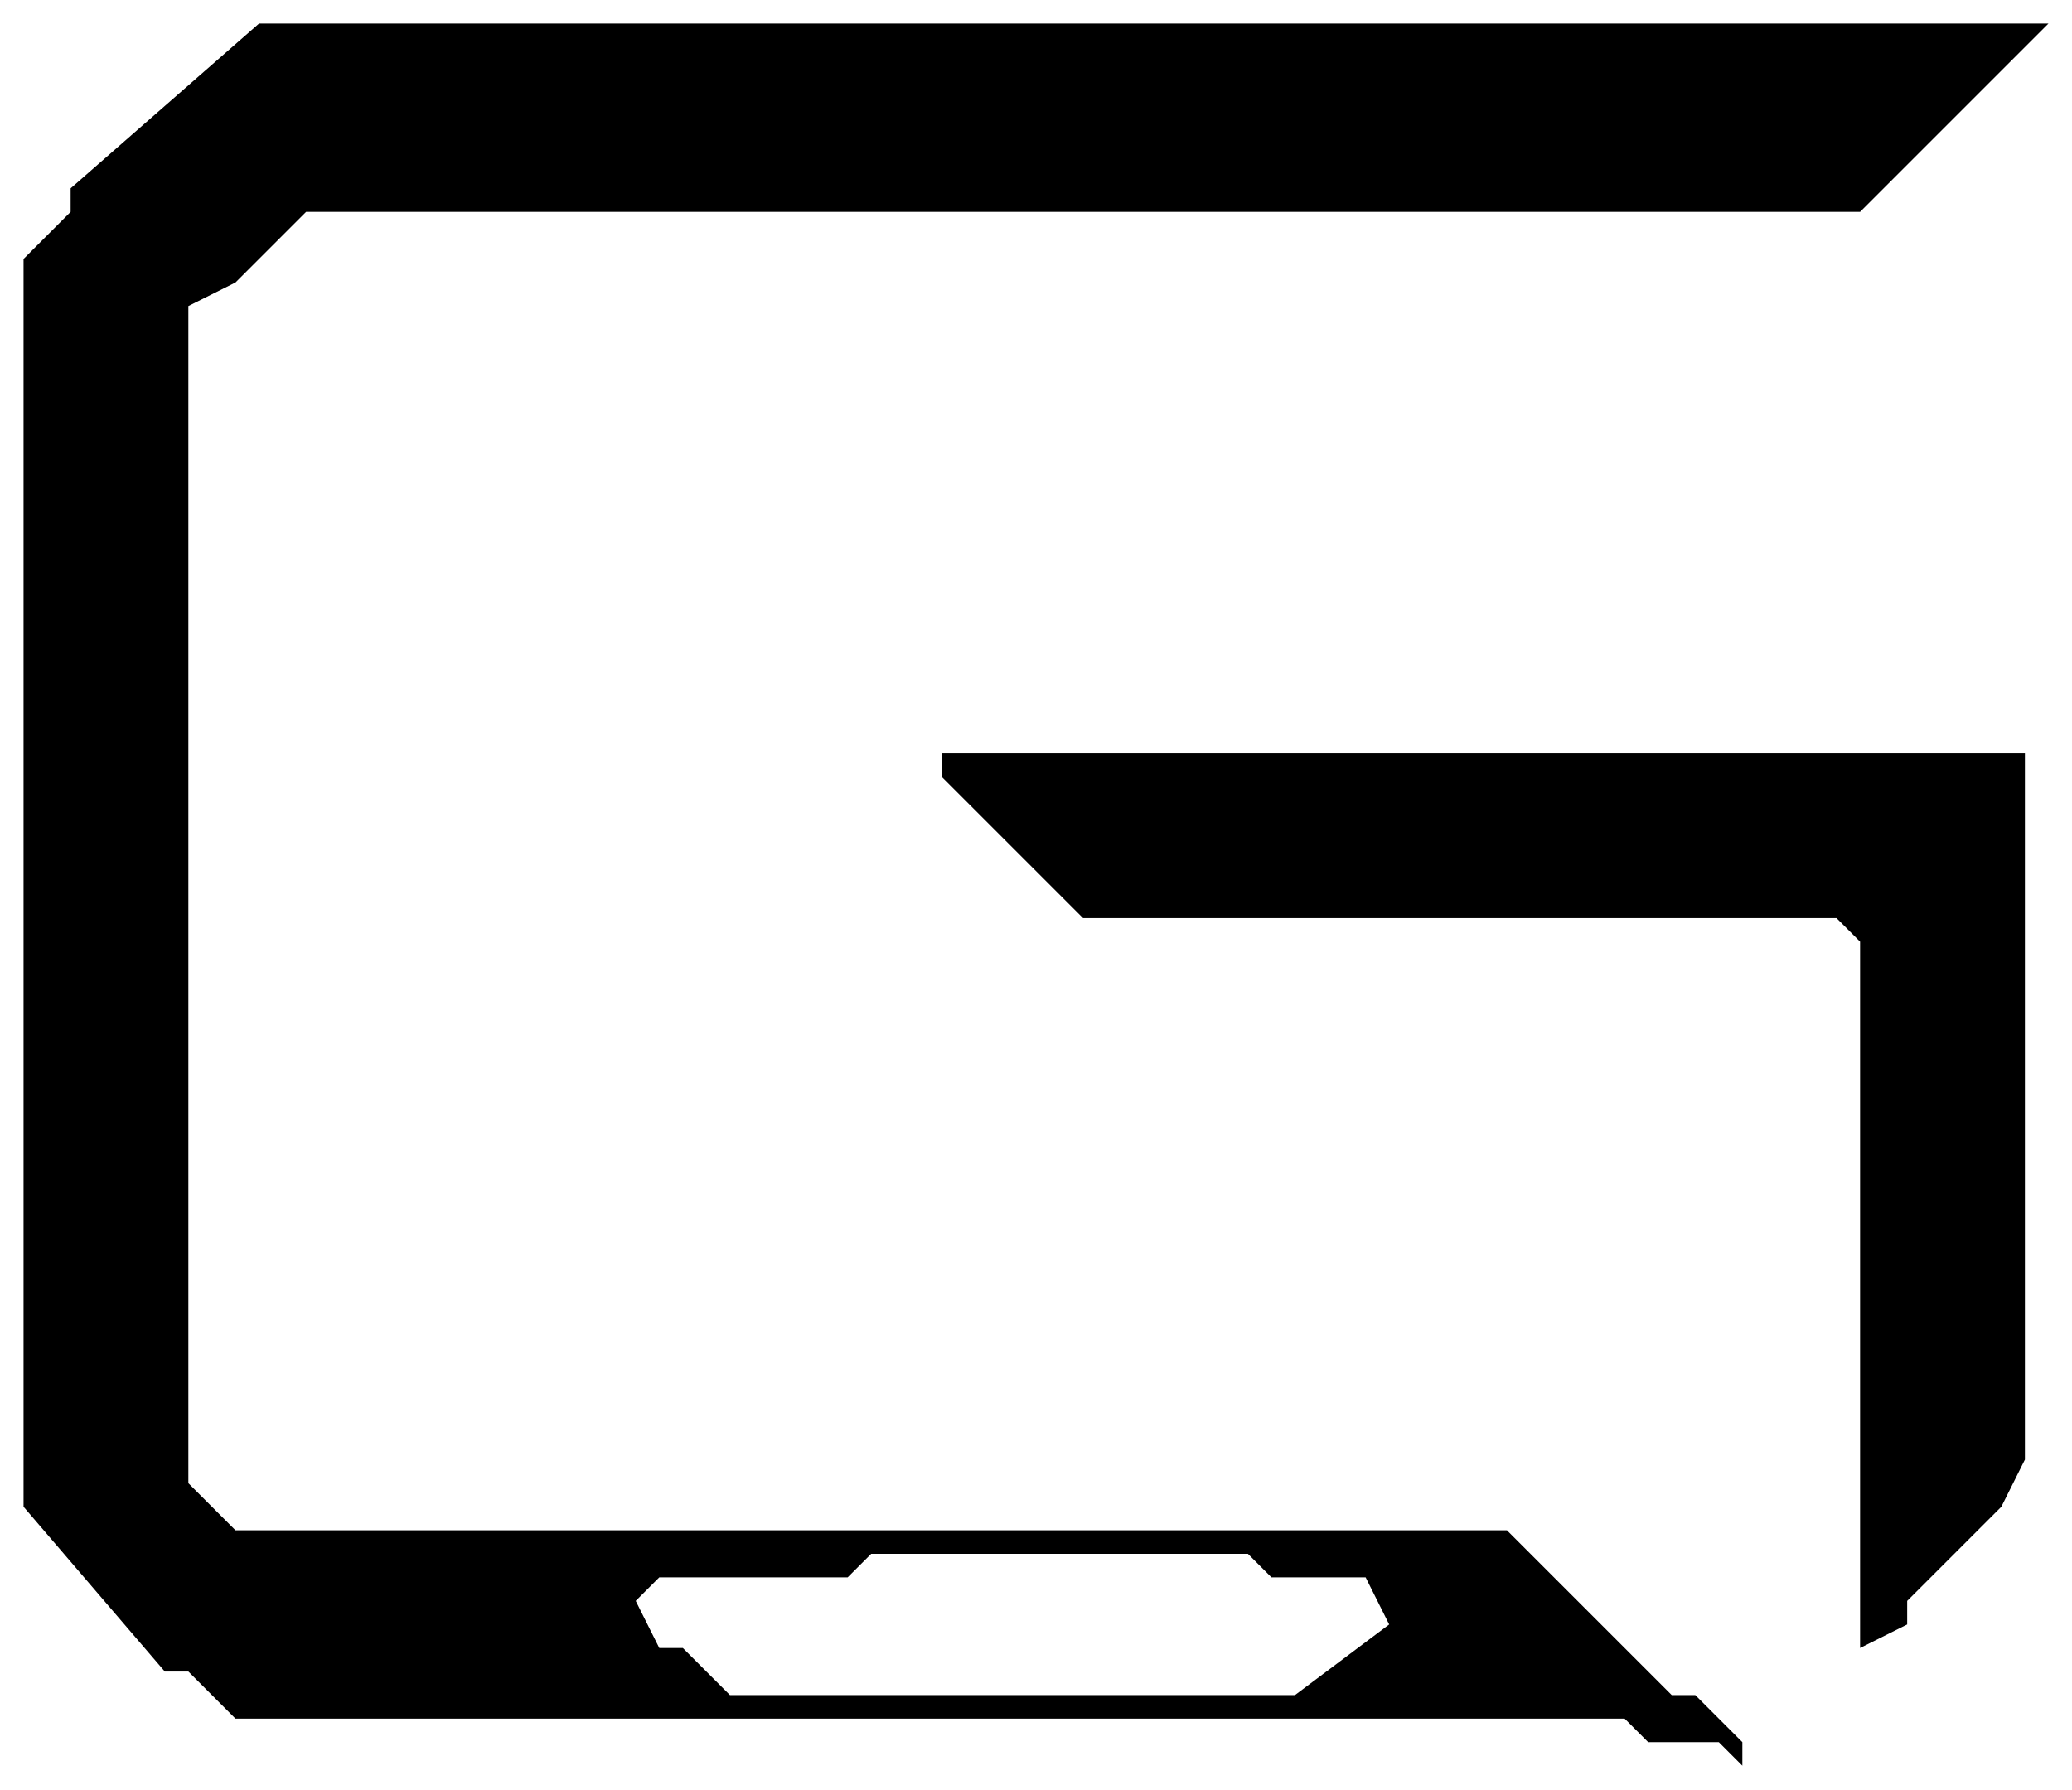
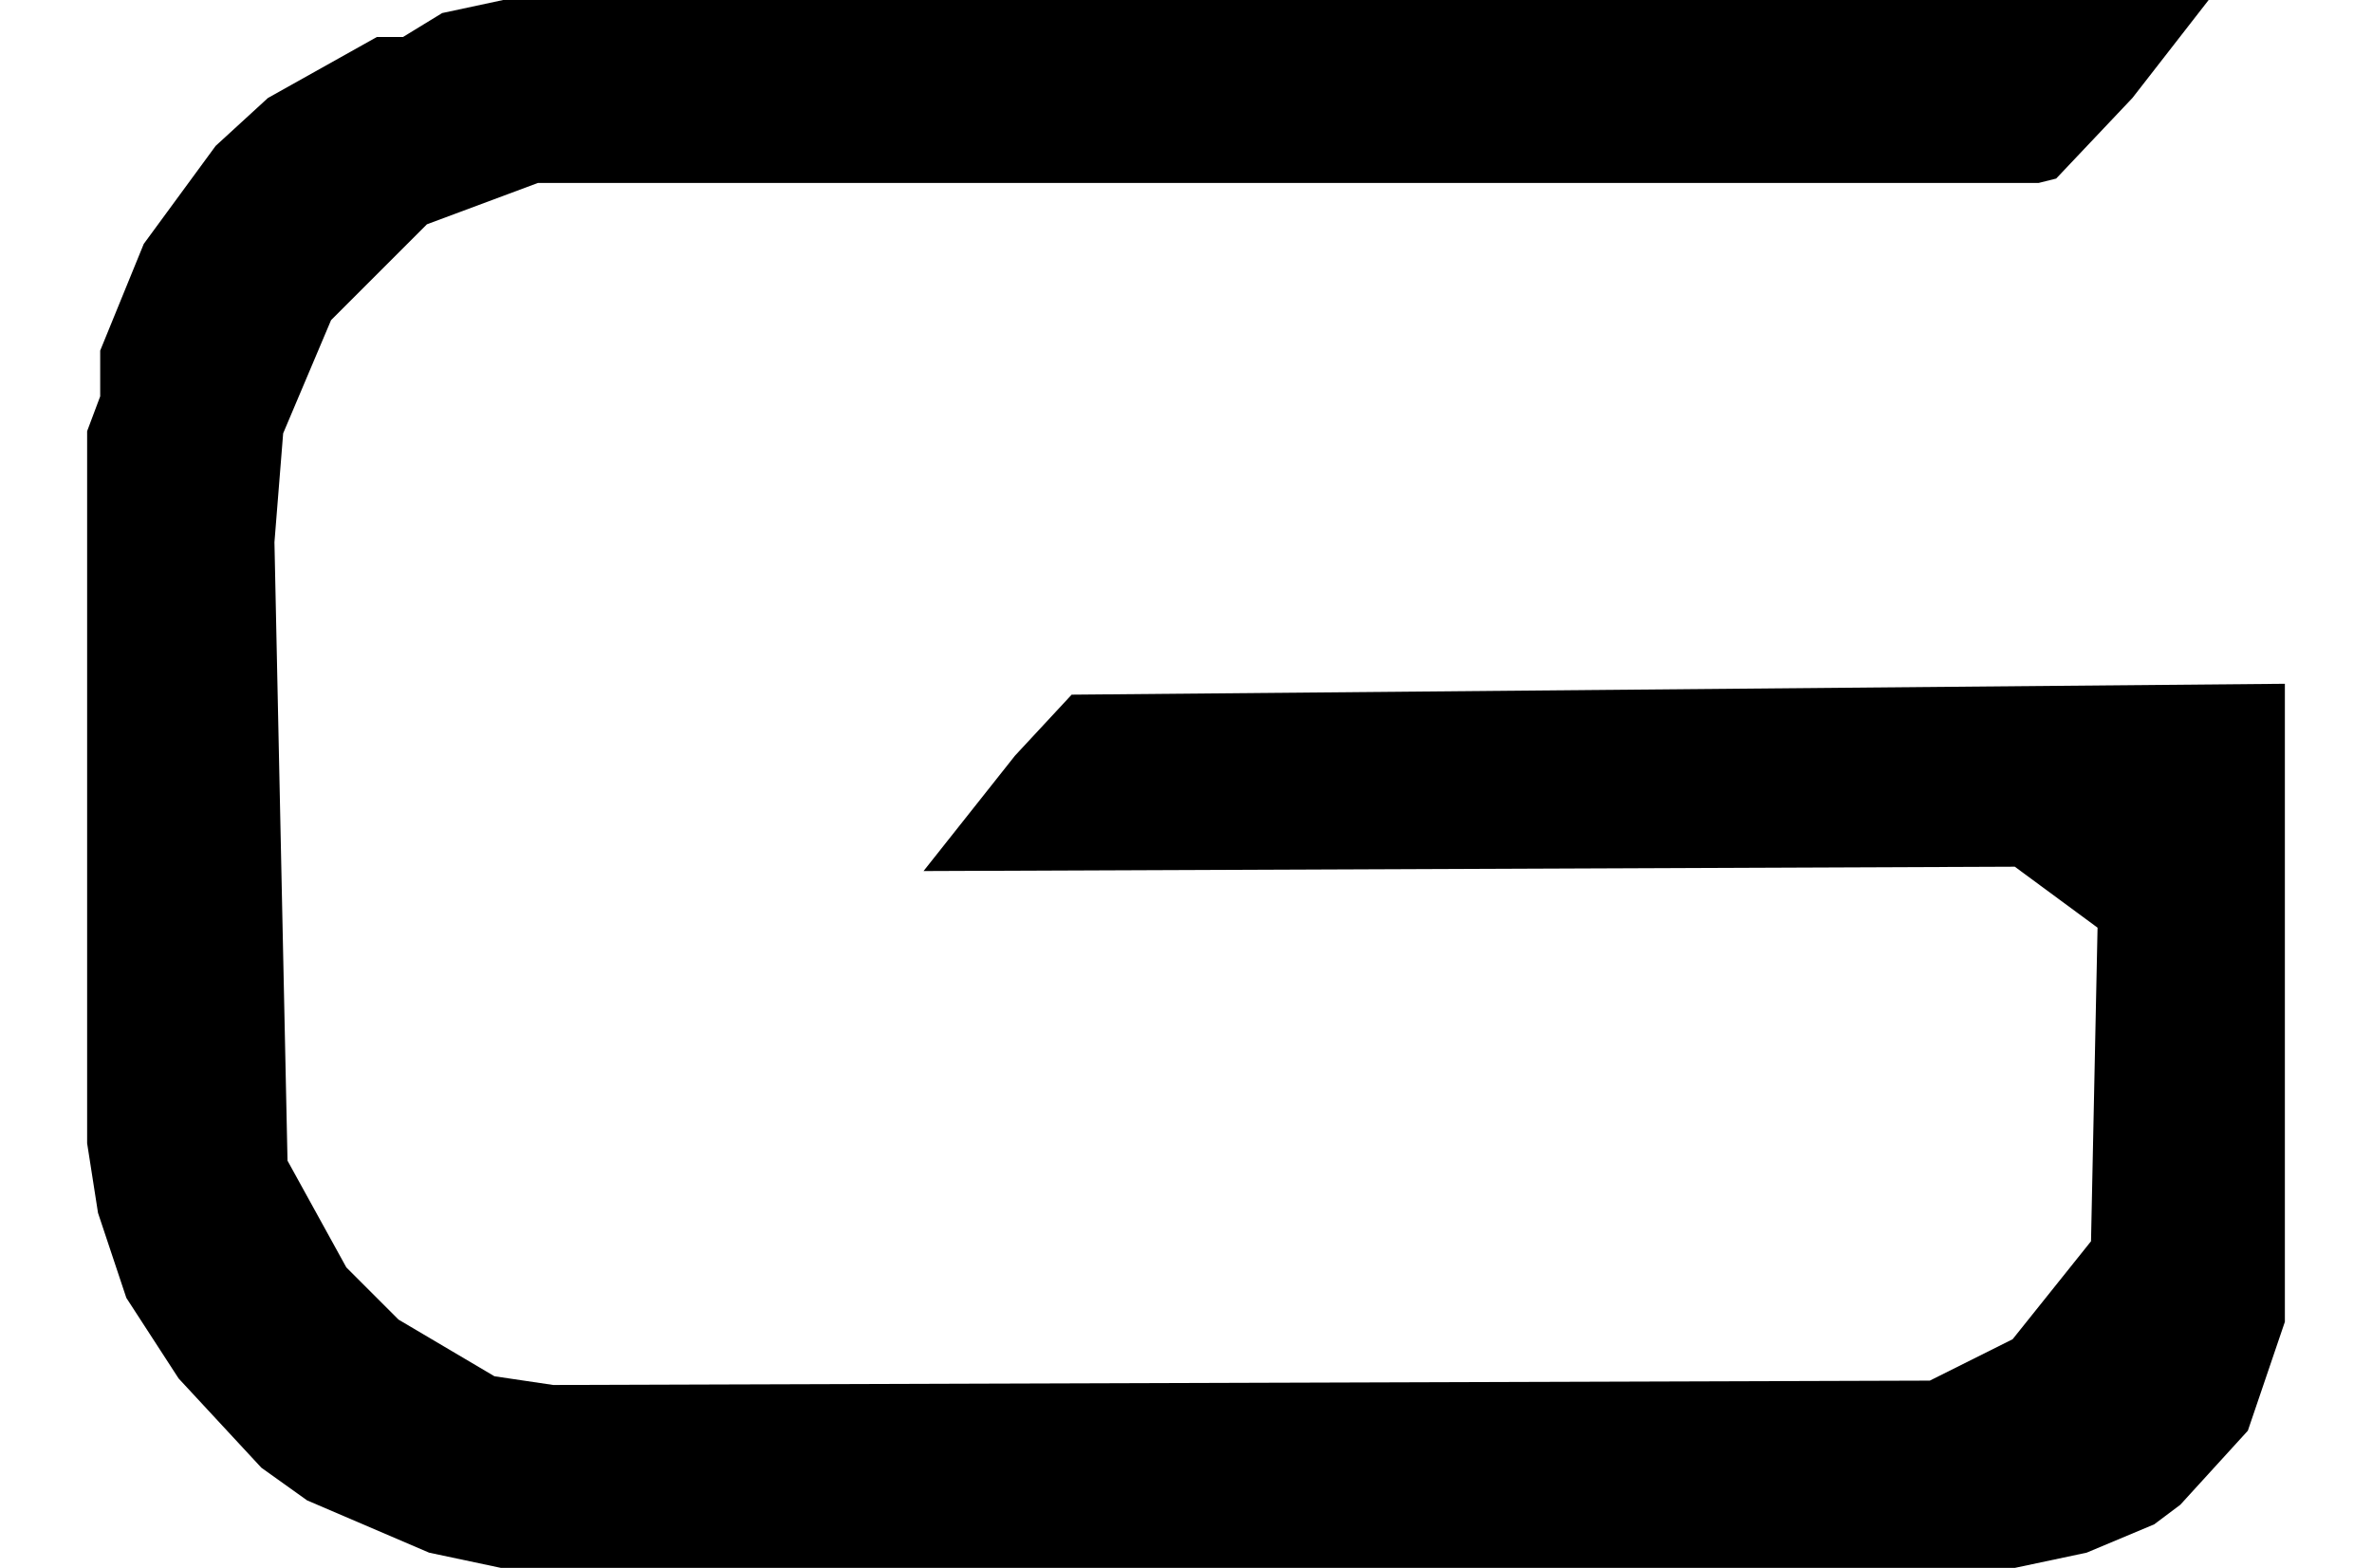
- <svg xmlns="http://www.w3.org/2000/svg" viewBox="0 0 88 76">
-   <path fill="black" fill-rule="evenodd" d="M 40,32 L 40,33 L 46,39 L 78,39 L 79,40 L 79,70 L 81,69 L 81,68 L 85,64 L 86,62 L 86,32 Z M 3,8 L 3,9 L 1,11 L 1,64 L 7,71 L 8,71 L 10,73 L 69,73 L 70,74 L 73,74 L 74,75 L 74,74 L 72,72 L 71,72 L 64,65 L 10,65 L 8,63 L 8,13 L 10,12 L 13,9 L 79,9 L 87,1 L 11,1 Z M 27,68 L 28,67 L 36,67 L 37,66 L 53,66 L 54,67 L 58,67 L 59,69 L 55,72 L 31,72 L 29,70 L 28,70 Z" />
+ <svg xmlns="http://www.w3.org/2000/svg" viewBox="0 0 1089 720">
+   <path fill="black" fill-rule="evenodd" d="M 66,112 L 99,67 L 123,45 L 173,17 L 185,17 L 203,6 L 231,0 L 1014,0 L 979,45 L 944,82 L 936,84 L 247,84 L 196,103 L 152,147 L 130,199 L 126,249 L 132,533 L 159,582 L 183,606 L 227,632 L 254,636 L 886,634 L 924,615 L 960,570 L 963,426 L 925,398 L 424,400 L 466,347 L 492,319 L 1049,314 L 1049,607 L 1032,657 L 1001,691 L 989,700 L 958,713 L 925,720 L 230,720 L 197,713 L 141,689 L 120,674 L 82,633 L 58,596 L 45,557 L 40,525 L 40,198 L 46,182 L 46,161 Z" />
</svg>
